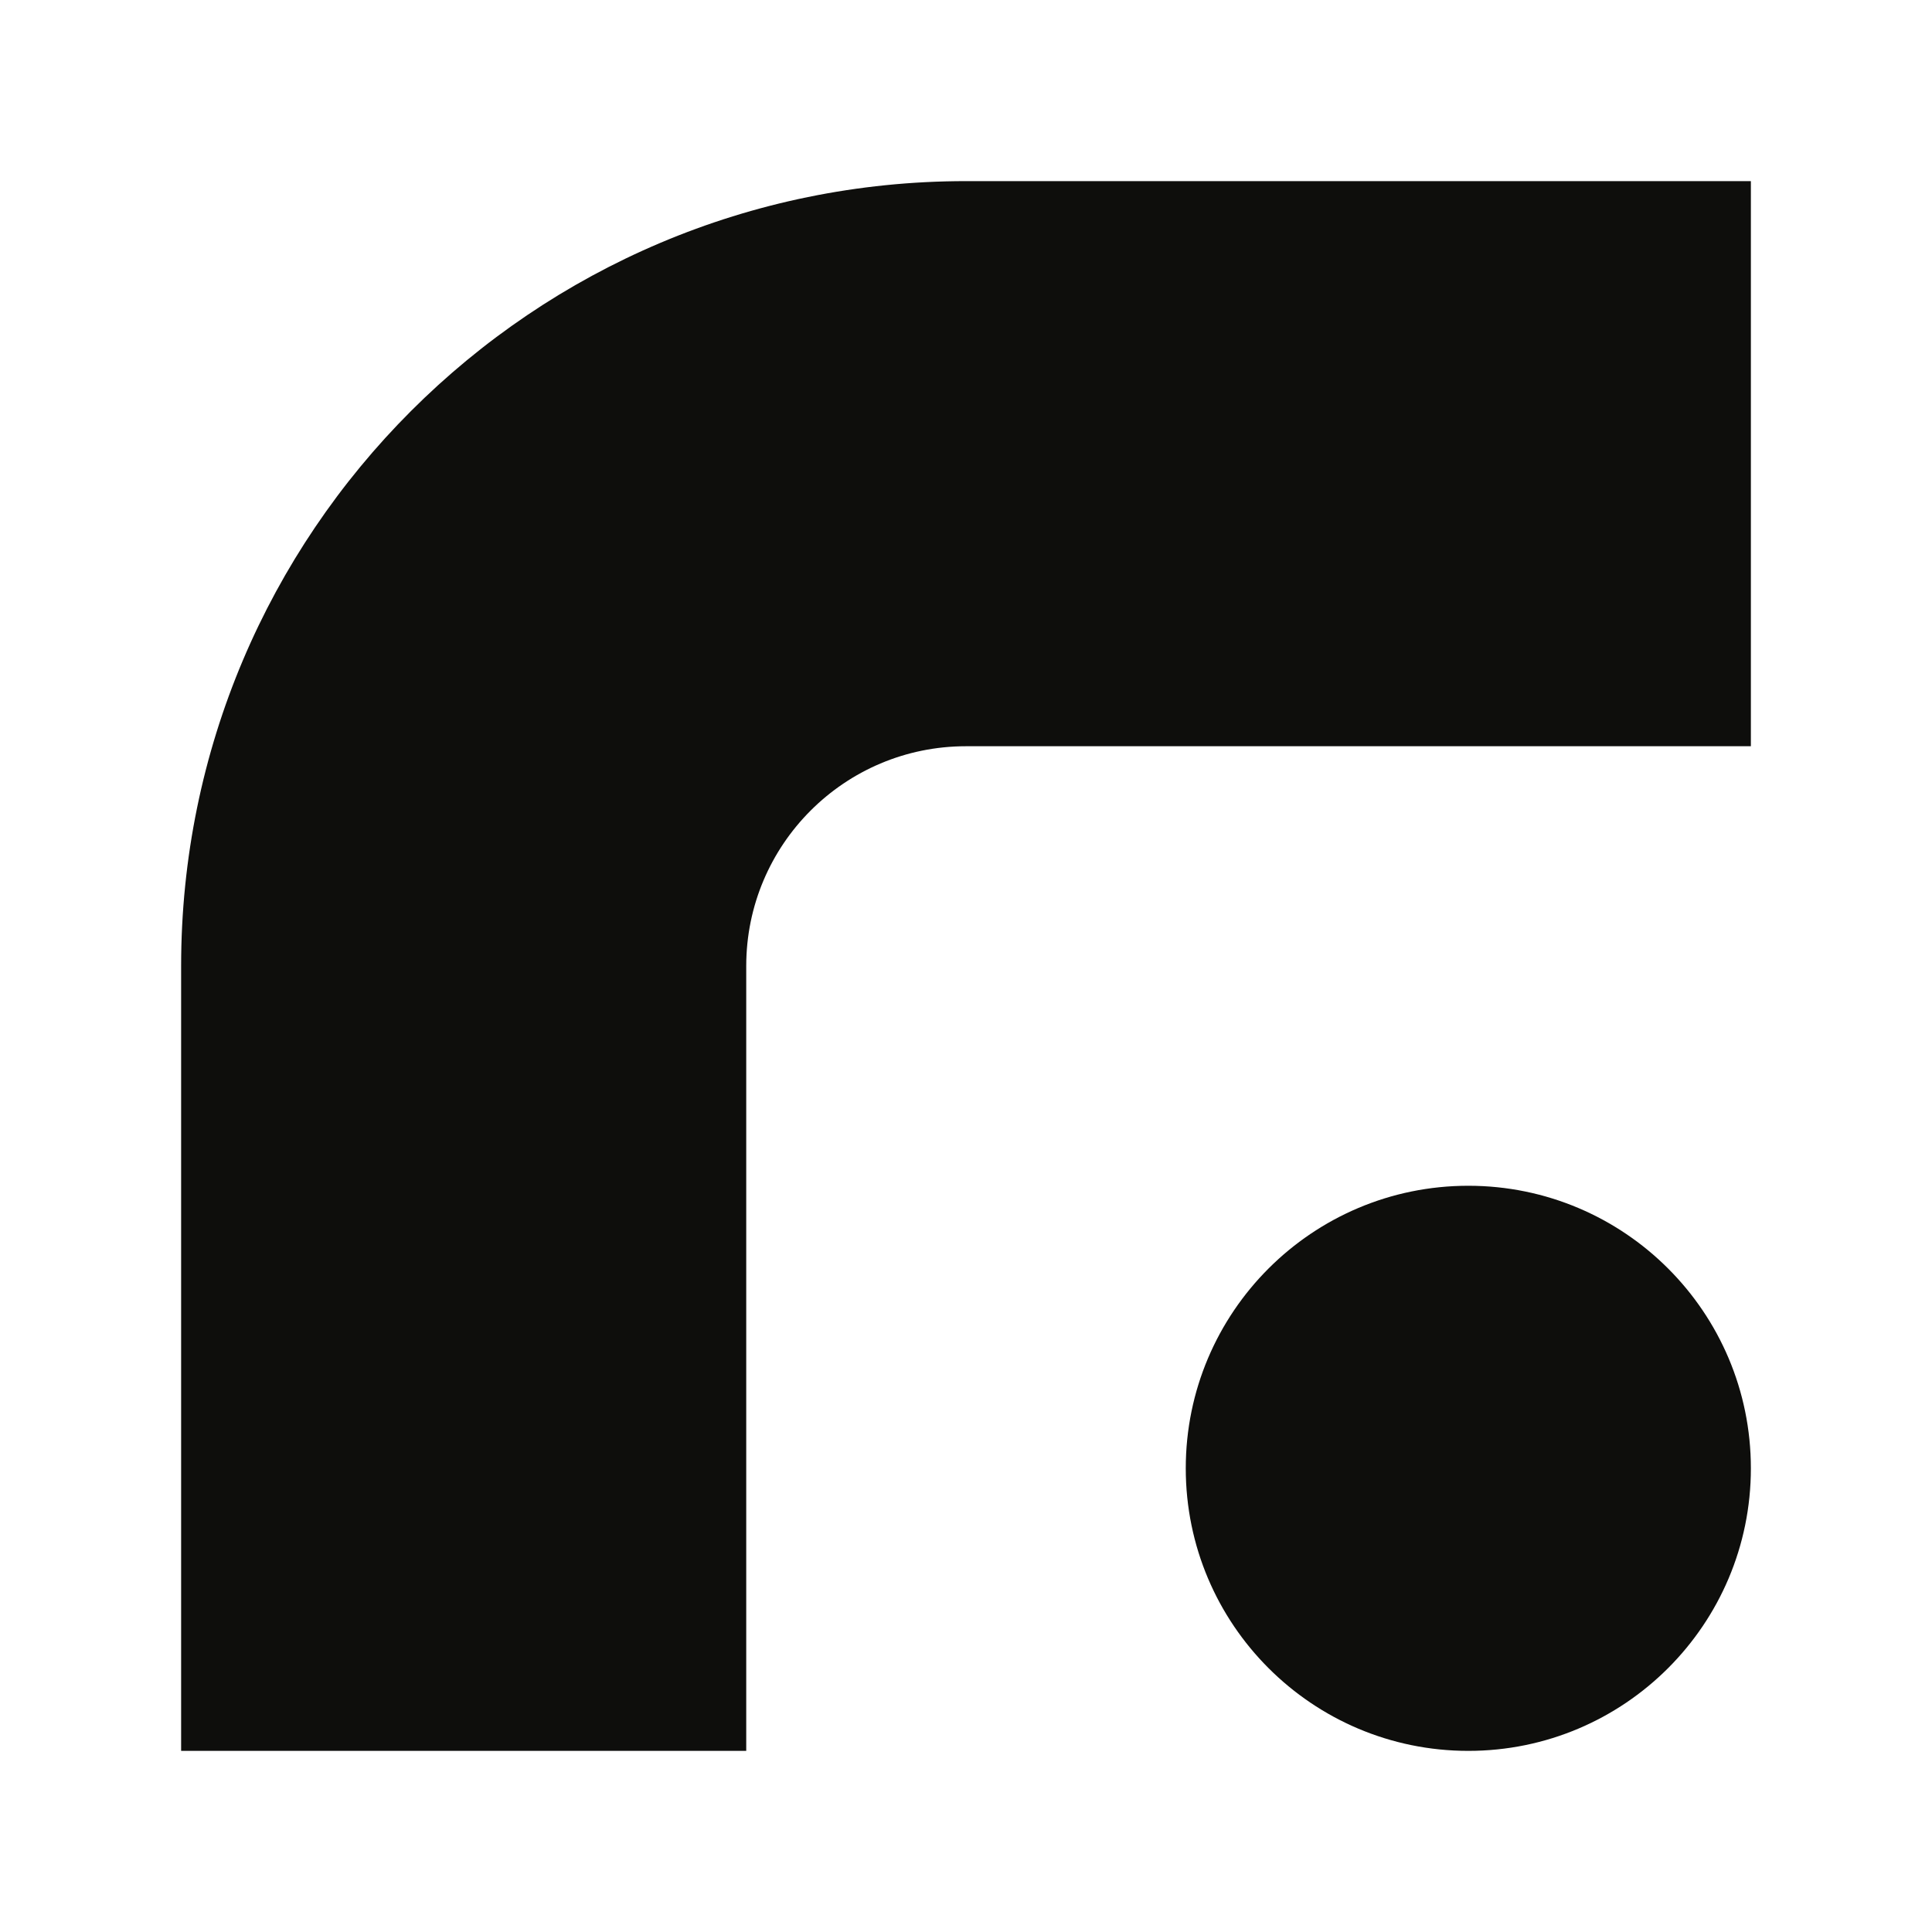
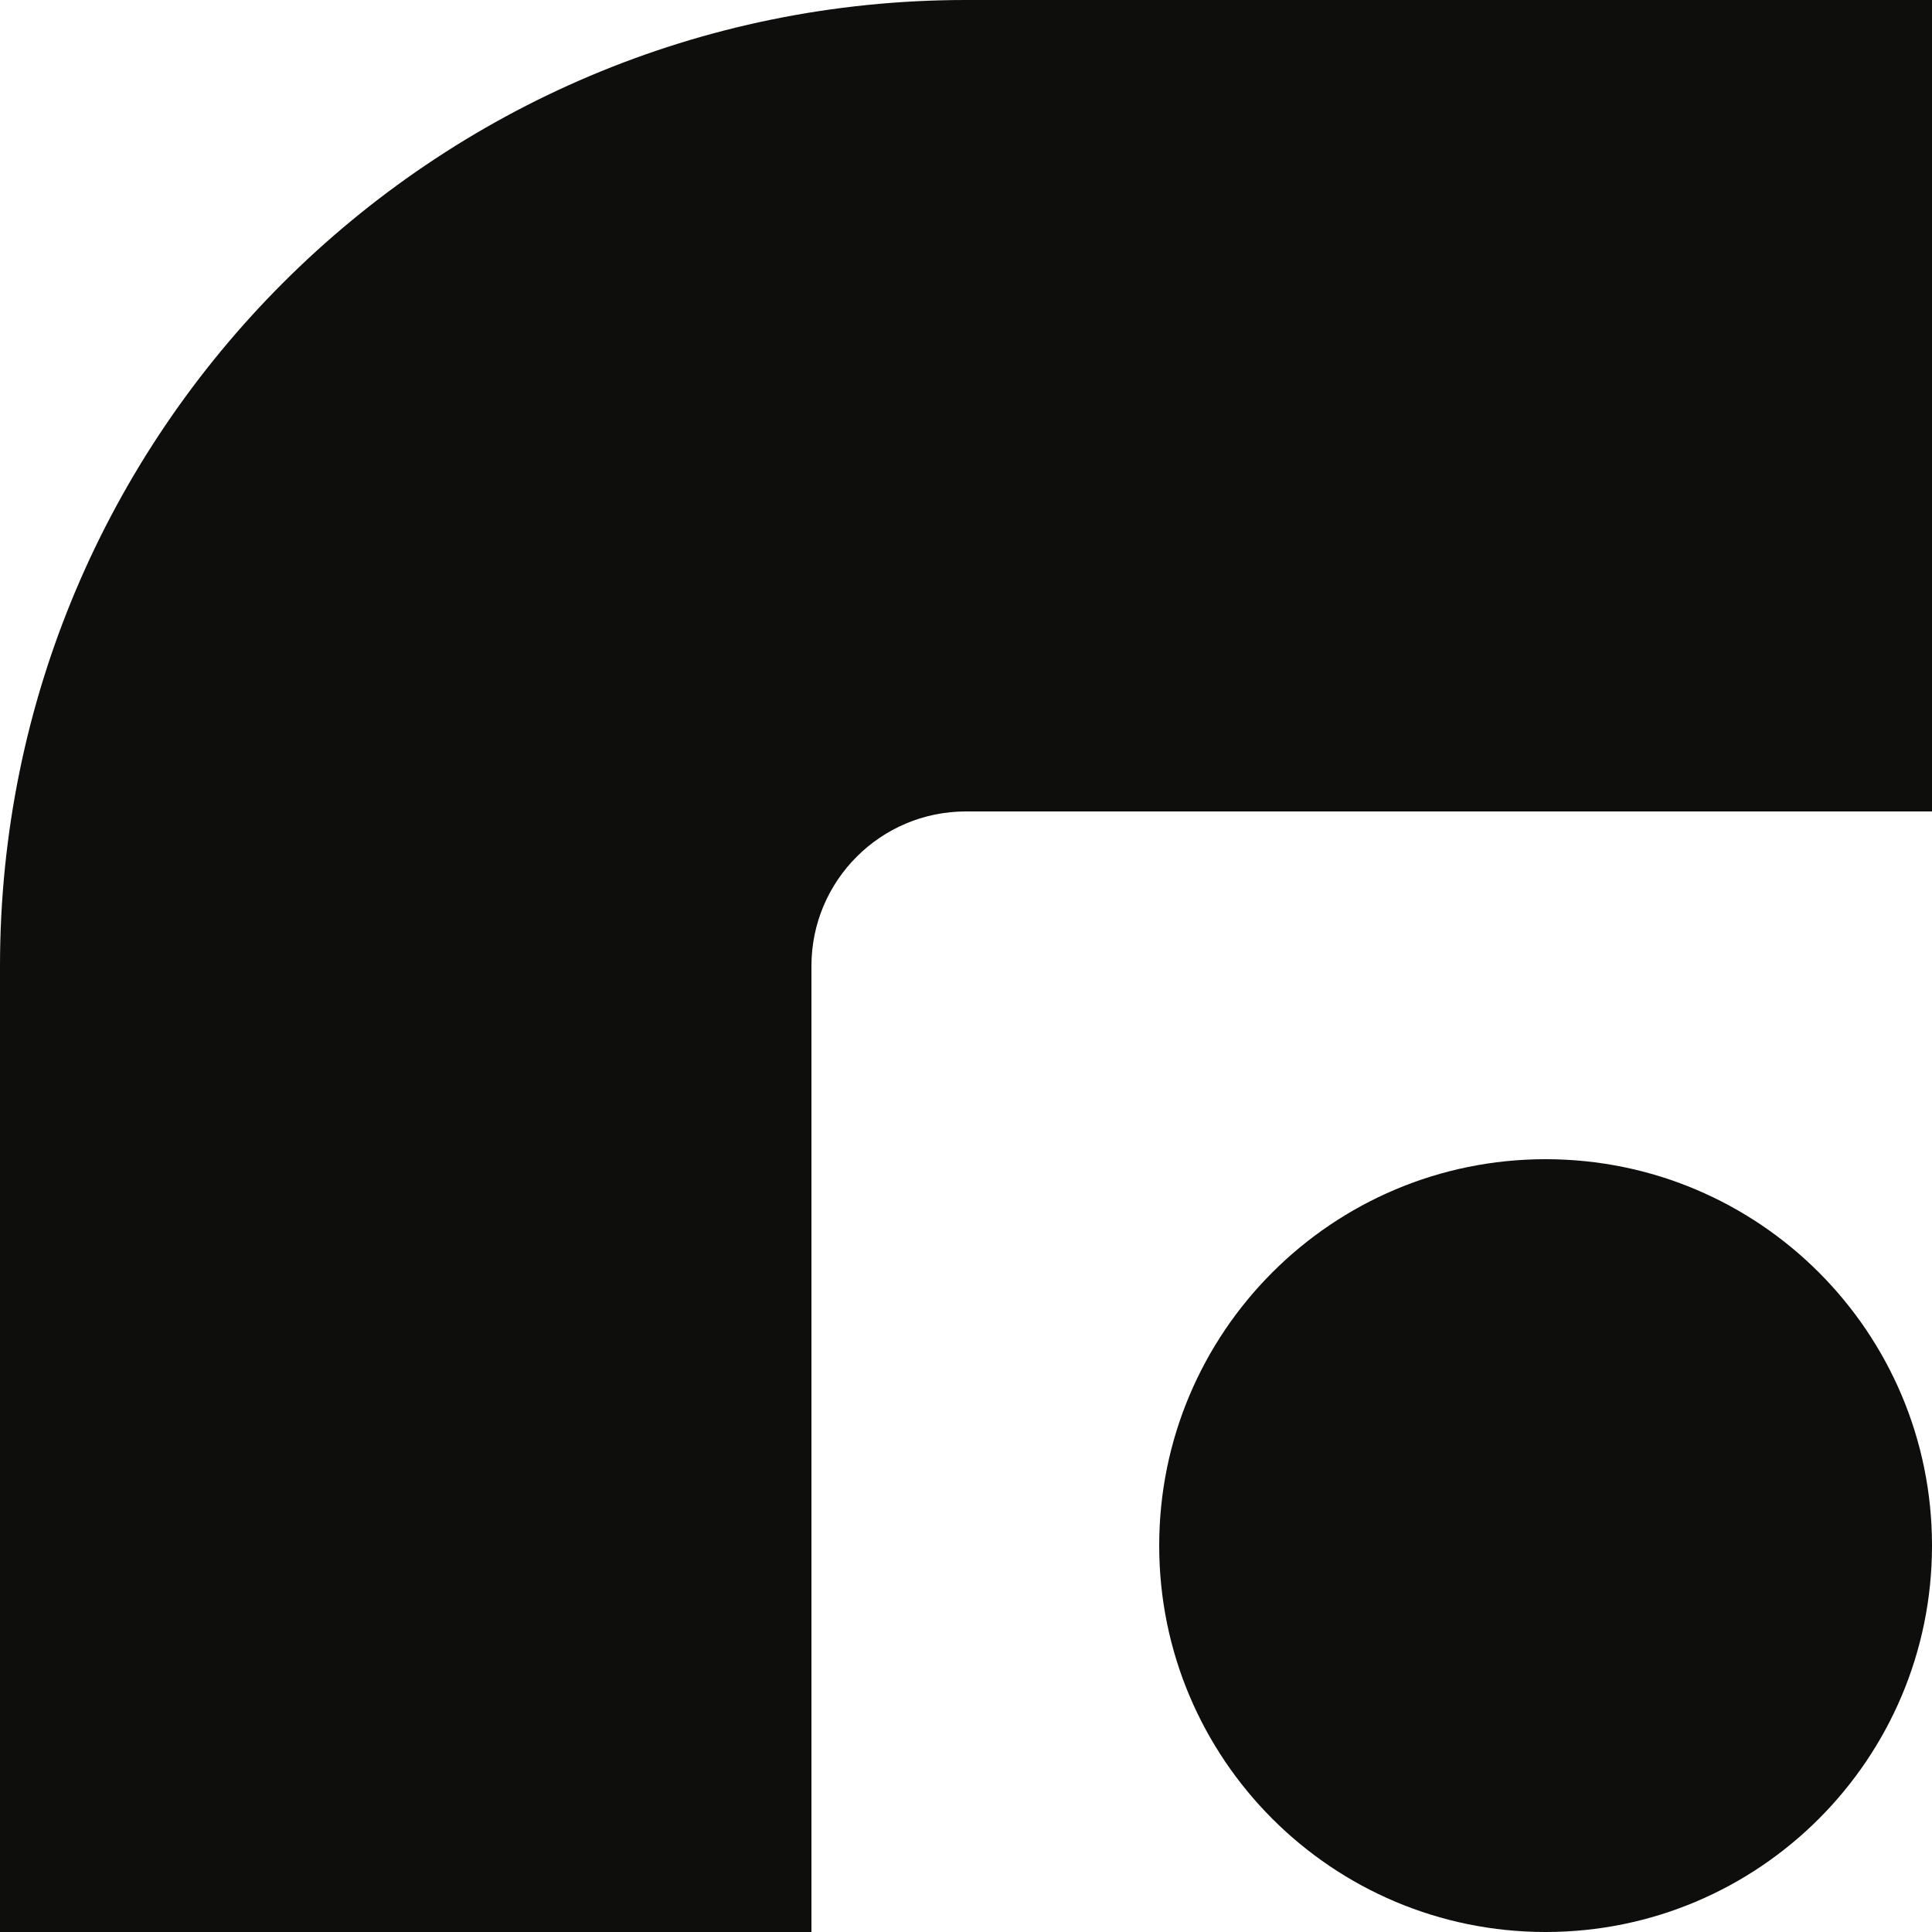
- <svg xmlns="http://www.w3.org/2000/svg" viewBox="0 0 32 32" width="32" height="32" role="img" aria-label="TraceCart">
-   <path fill="#0e0e0c" fill-rule="evenodd" d="M3.00 29.00V16.00A13.00 13.00 0 0 1 16.00 3.00H29.00V12.36H16.00A3.64 3.64 0 0 0 12.36 16.00V29.00ZM29.00 24.32A4.68 4.68 0 1 0 19.64 24.32A4.68 4.68 0 1 0 29.00 24.32Z" />
+ <svg xmlns="http://www.w3.org/2000/svg" viewBox="0 0 100 100" role="img" aria-label="TraceCart">
+   <g fill="#0e0e0c">
+     <path d="M0 100V50A50 50 0 0 1 50 0H100V42H50A8 8 0 0 0 42 50V100ZM100 80A20 20 0 1 0 60 80A20 20 0 1 0 100 80Z" fill-rule="evenodd" />
+   </g>
</svg>
